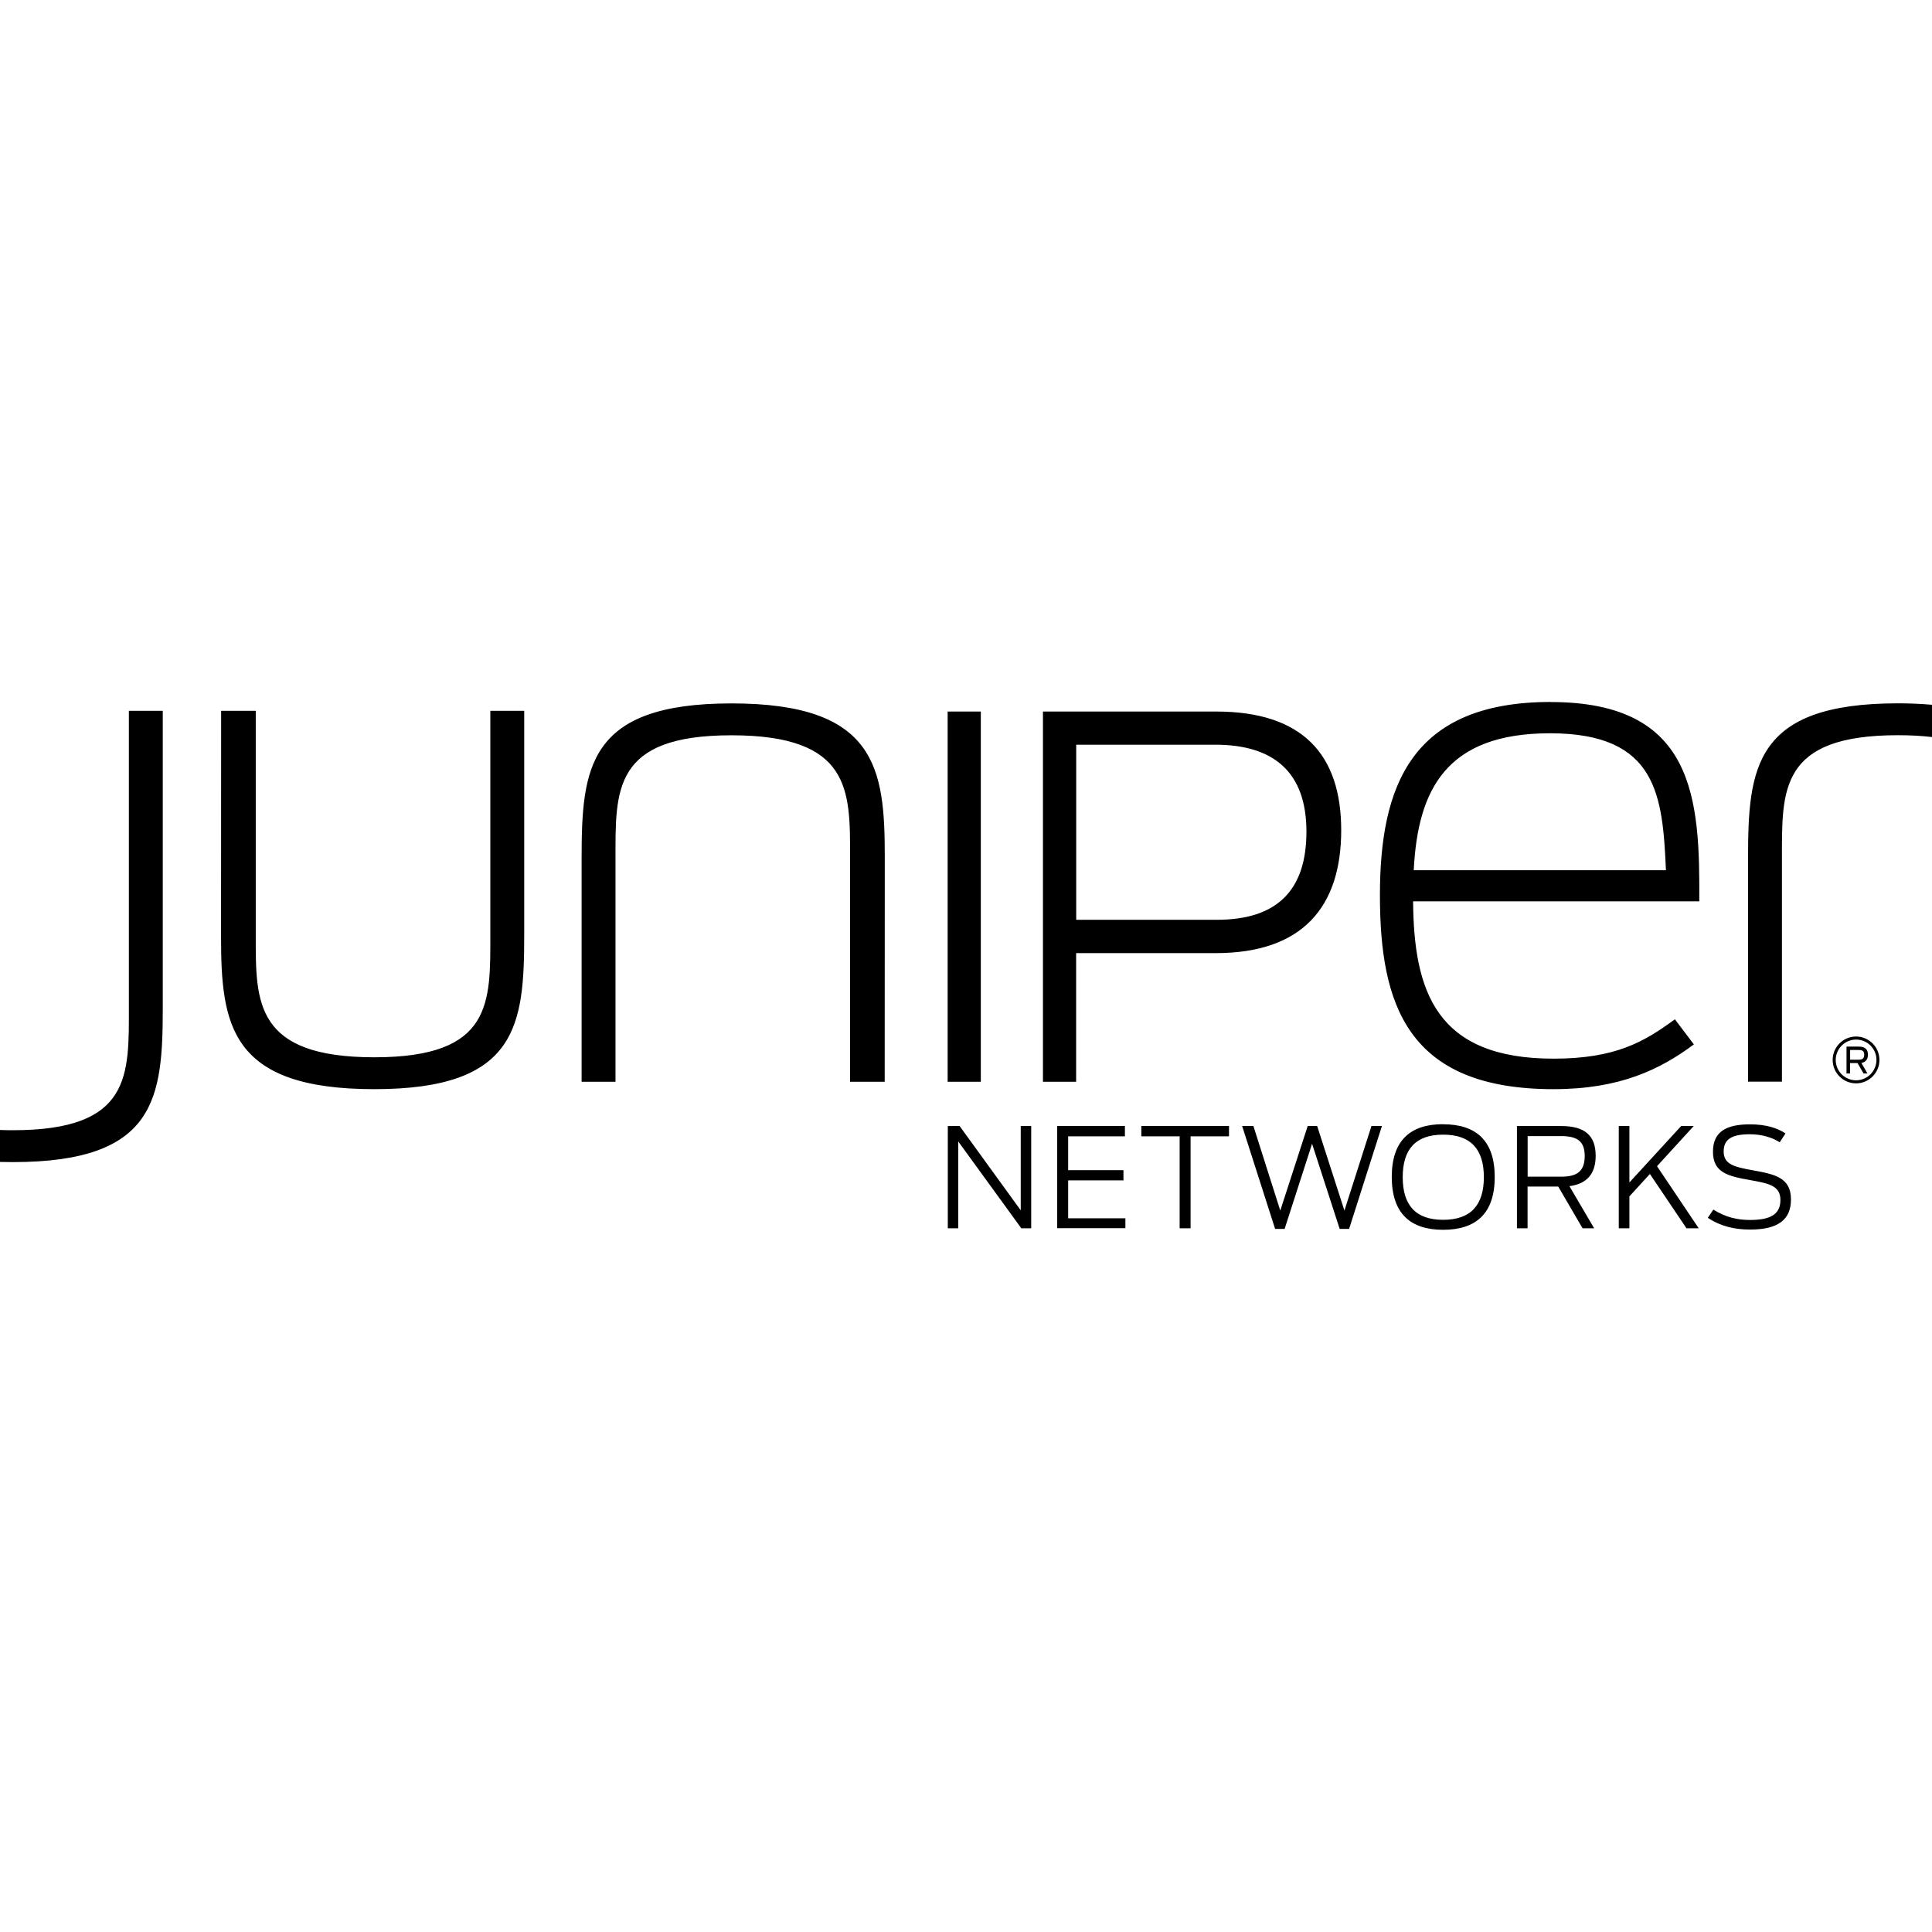
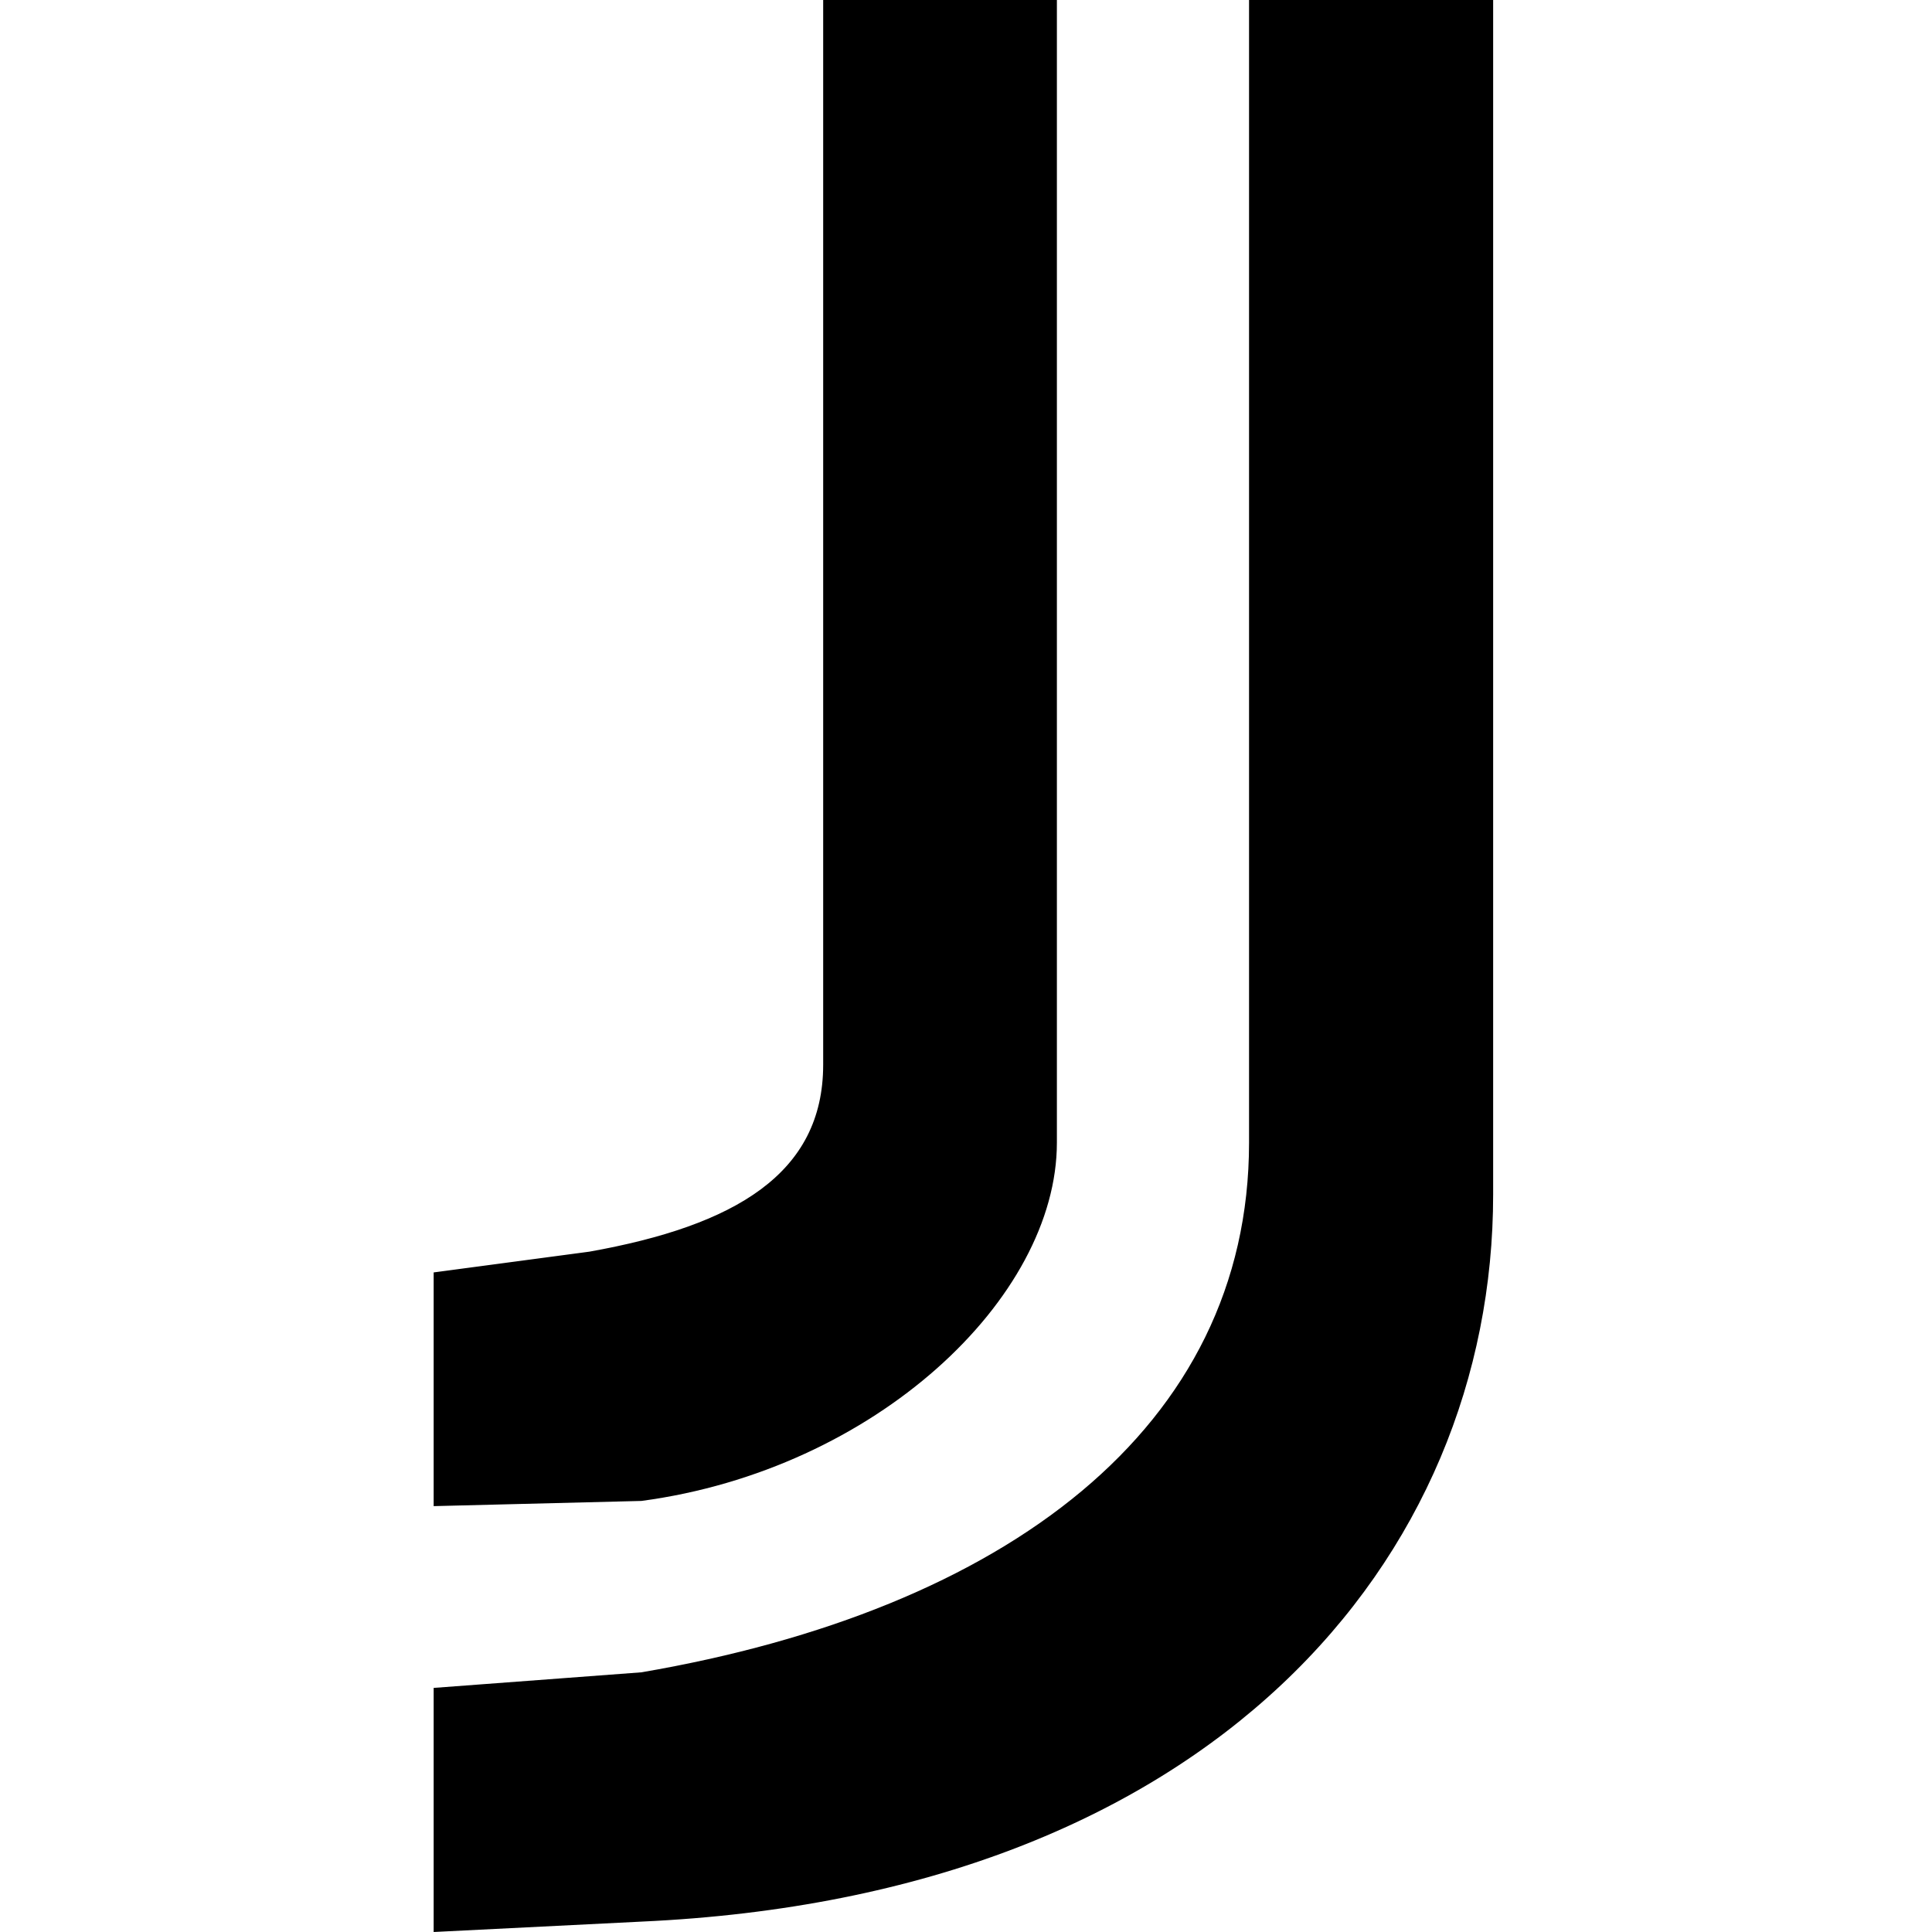
- <svg xmlns="http://www.w3.org/2000/svg" role="img" viewBox="0 0 24 24">
-   <path d="M23.086 13.164c.046 0 .072-.013.072-.062 0-.048-.025-.059-.073-.059h-.102v.121zm-.104.042v.129h-.044v-.334h.149c.085 0 .117.035.117.101 0 .054-.023.091-.081.102l.075.131h-.048l-.075-.129zm.075-.292a.254.254 0 0 0-.253.253c0 .14.114.253.253.253a.254.254 0 0 0 .253-.253.253.253 0 0 0-.253-.253zm-.291.253a.291.291 0 0 1 .291-.291.291.291 0 0 1 .29.291.291.291 0 0 1-.29.291.291.291 0 0 1-.291-.291zm-20.744-.66V8.83h-.421v3.677c0 .851.034 1.533-1.44 1.533A4.029 4.029 0 0 1 0 14.037v.397a6.215 6.215 0 0 0 .16.002c1.786 0 1.862-.8 1.862-1.929zm15.54-1.697h3.133c-.042-.918-.101-1.701-1.44-1.701-1.289 0-1.643.699-1.693 1.701zm1.702-2.089c1.794 0 1.853 1.204 1.845 2.476h-3.555c.009 1.12.286 1.954 1.744 1.954.775 0 1.129-.211 1.508-.489l.236.312c-.421.312-.918.556-1.744.556-1.819 0-2.156-1.053-2.156-2.409 0-1.356.388-2.401 2.123-2.401zm-4.148 2.705c.744 0 1.113-.362 1.113-1.095 0-.732-.399-1.08-1.132-1.08h-1.728v2.175zM15.109 8.839c1.068 0 1.552.531 1.552 1.474 0 .95-.478 1.527-1.558 1.527h-1.735v1.598h-.412V8.839zm-2.925 0v4.599h-.412V8.839zm-1.194 4.599h-.43v-2.813c0-.809.008-1.491-1.474-1.491-1.474 0-1.44.682-1.44 1.533v2.771h-.421v-2.771c0-1.129.076-1.929 1.862-1.929 1.794 0 1.904.8 1.904 1.895zM2.747 8.83h.43v2.813c0 .809-.008 1.491 1.474 1.491 1.474 0 1.44-.682 1.44-1.533V8.83h.421v2.771c0 1.129-.076 1.929-1.862 1.929-1.794 0-1.904-.8-1.904-1.895zm18.968 1.836v2.771h.421v-2.771c0-.851-.034-1.533 1.441-1.533.158 0 .298.008.424.023v-.401a4.854 4.854 0 0 0-.424-.018c-1.786 0-1.862.8-1.862 1.929zm-.431 4.36c.152.096.302.129.454.129.262 0 .379-.074.379-.249 0-.18-.151-.206-.379-.247-.274-.048-.459-.094-.459-.351 0-.245.158-.341.459-.341.199 0 .341.045.442.113l-.072.11c-.091-.06-.226-.1-.37-.1-.228 0-.326.064-.326.214 0 .161.132.192.358.233.278.05.478.091.478.363 0 .252-.161.374-.507.374-.192 0-.365-.039-.526-.146zm-.789-.442l-.254.278v.396h-.132v-1.27h.132v.701l.643-.701h.156l-.456.499.518.771h-.152l-.454-.674m-1.101.033c.18 0 .291-.055.291-.256 0-.197-.108-.248-.296-.248h-.413v.504zm-.038.123h-.381v.518h-.132V13.988h.549c.295 0 .429.118.429.37 0 .219-.105.348-.326.377l.307.523h-.144l-.302-.518m-.924-.117c0-.343-.159-.528-.506-.528-.345 0-.502.185-.502.528 0 .345.158.53.502.53.346 0 .506-.185.506-.53zm-.506-.657c.408 0 .641.202.641.655 0 .454-.233.656-.641.656-.406 0-.638-.202-.638-.657 0-.453.231-.655.638-.655zm-2.357.021l.334 1.051.341-1.051h.117l.339 1.051.336-1.051h.13l-.408 1.279h-.117l-.343-1.058-.341 1.058h-.118l-.41-1.279zm-1.392.129v-.129h1.089v.129h-.477v1.142h-.136v-1.142zm-.204-.129v.129h-.705v.42h.687v.127h-.687v.471h.711v.123h-.847V13.988zm-2.054 0l.76 1.048V13.988h.13v1.27h-.123l-.783-1.078v1.078h-.13V13.988Z" />
+ <svg xmlns="http://www.w3.org/2000/svg" role="img" viewBox="5.65 5 37.2 37.2">
+   <path d="M21.5,5 H26 V27 C26,30 22.5,33.3 18,33.9 L14,34 V29.5 L17,29.1 C19.8,28.6 21.5,27.6 21.5,25.5 Z M29.7,5 H34.4 V28 C34.4,35 29,41.5 18,42 L14,42.2 V37.5 L18,37.2 C25,36 29.7,32.5 29.7,27 Z" />
</svg>
